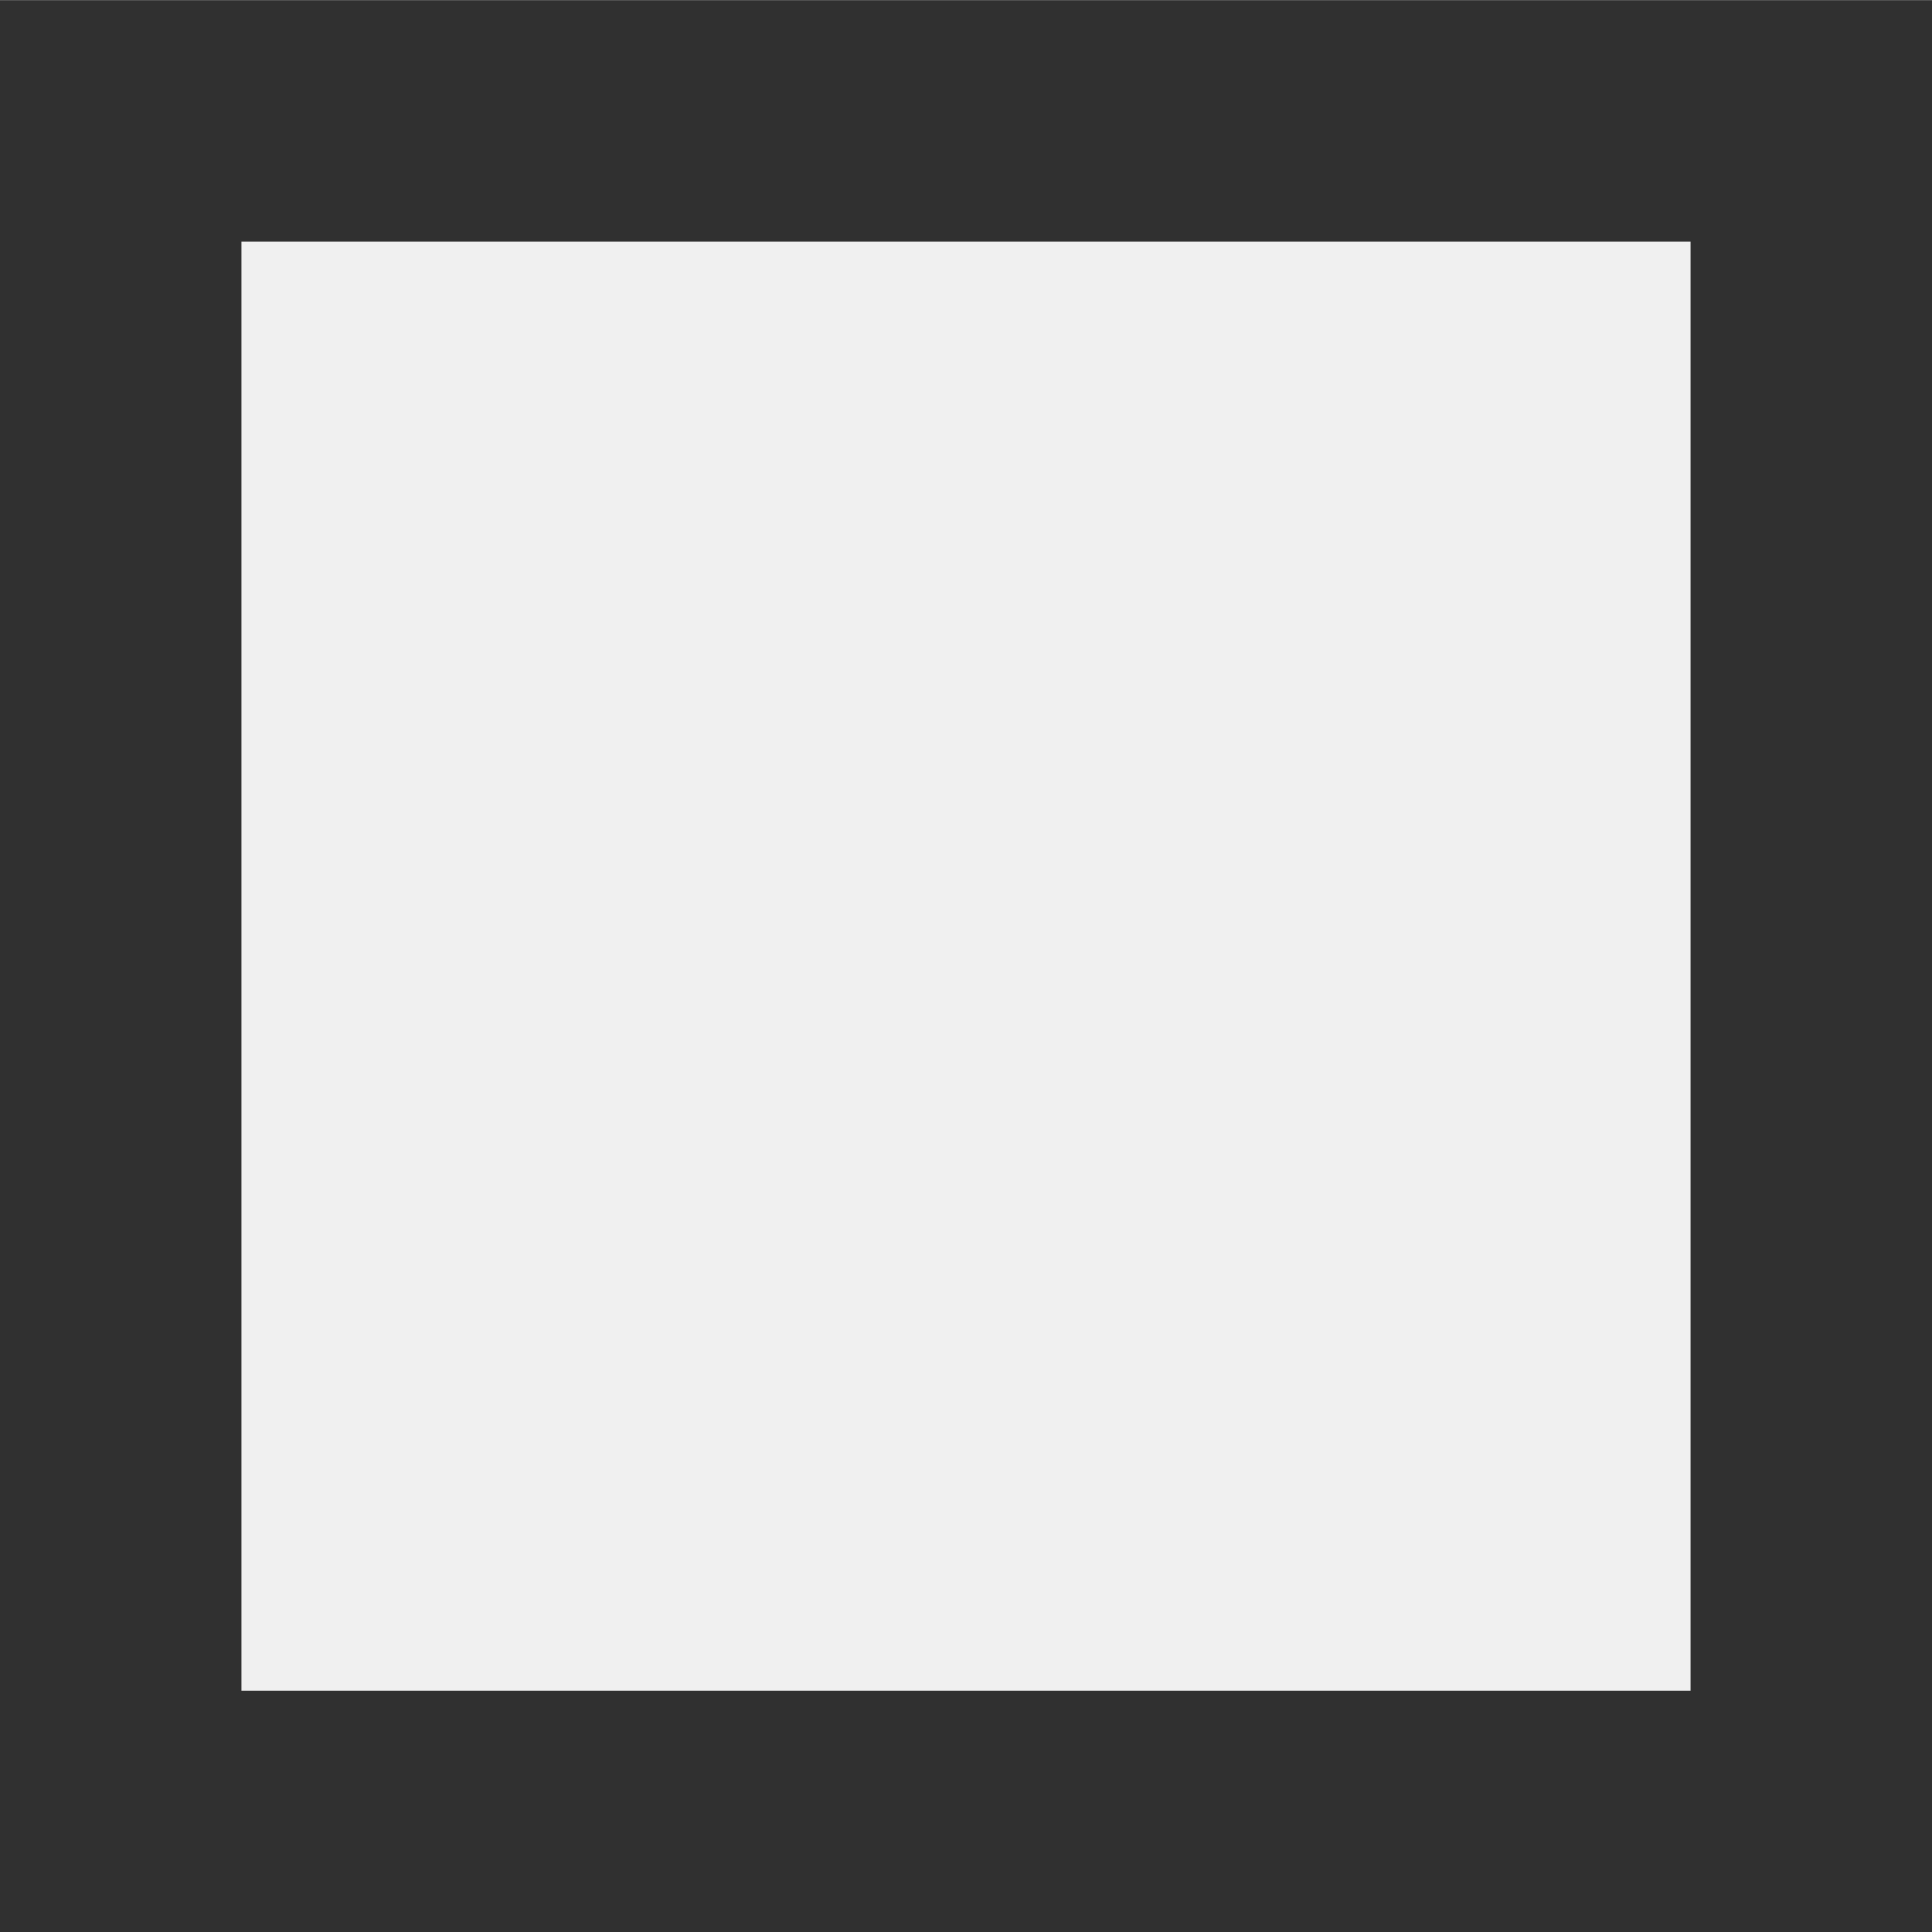
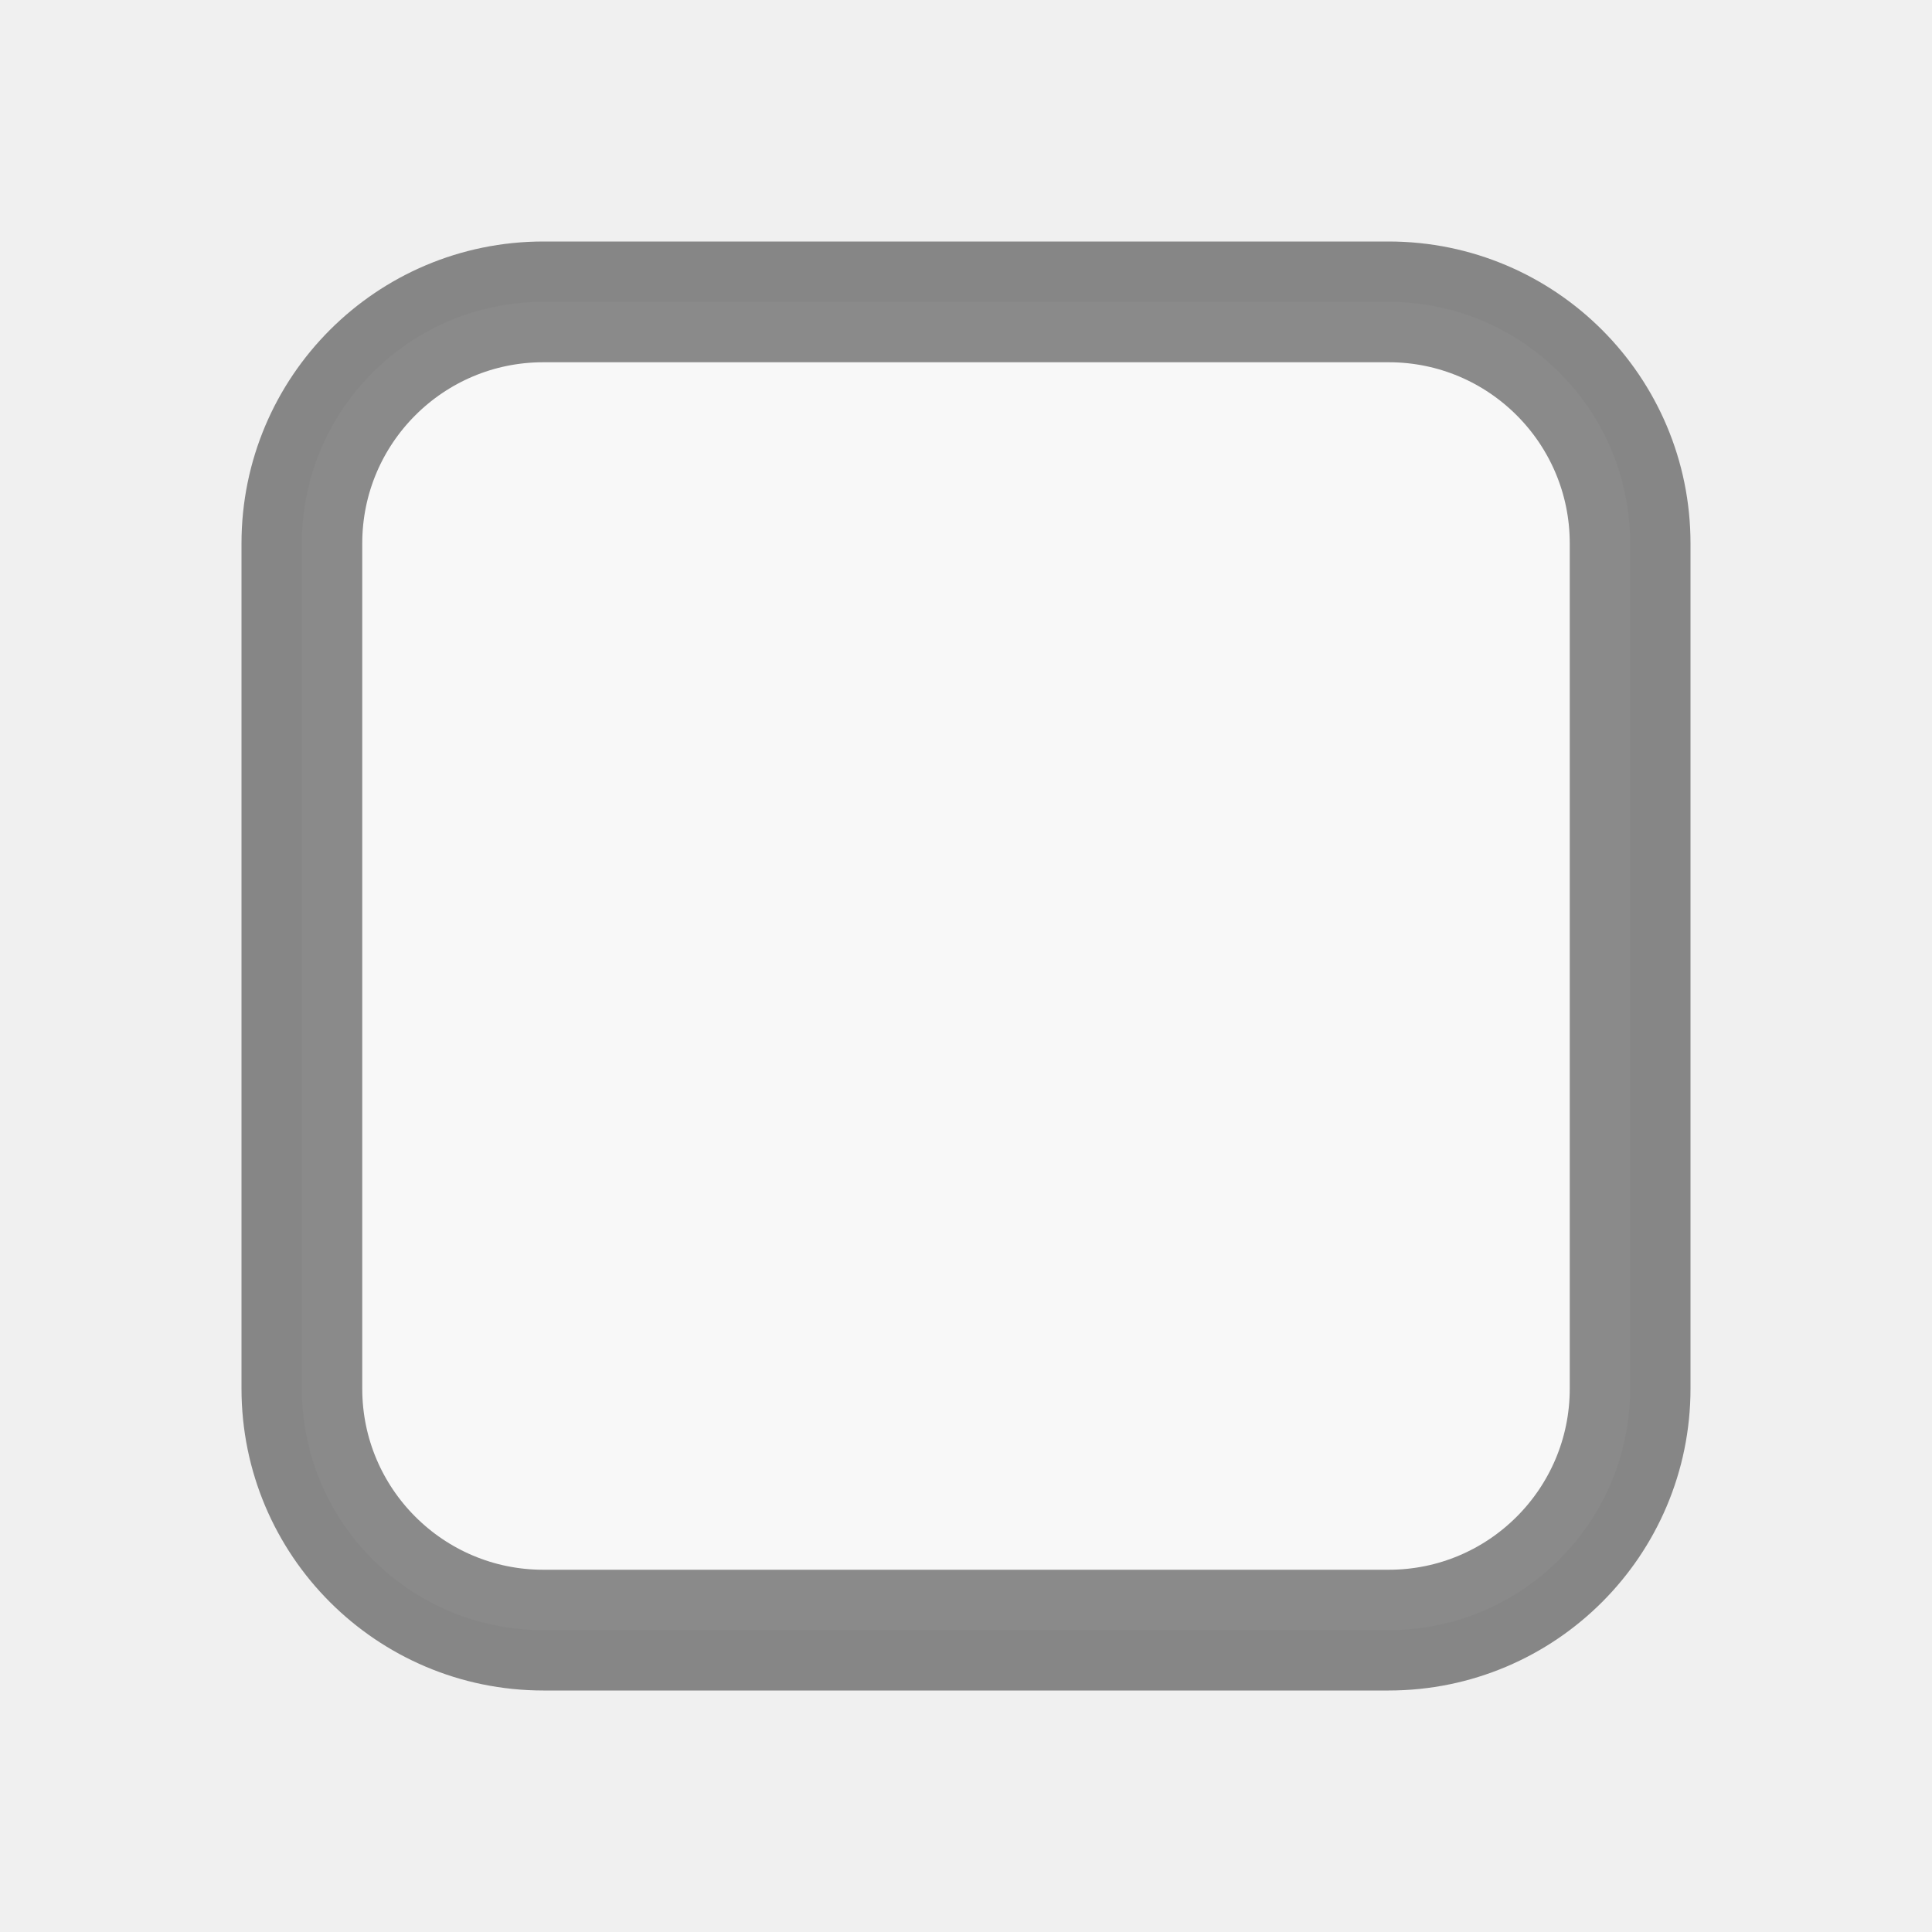
- <svg xmlns="http://www.w3.org/2000/svg" width="16" height="16" viewBox="0 0 4.233 4.233" version="1.1" id="svg8">
-   <defs id="defs2" />
-   <g id="layer1" transform="translate(0,-292.7667)">
-     <path style="fill:#303030;fill-opacity:1;stroke:none;stroke-width:0.794;stroke-linecap:round;stroke-linejoin:bevel;stroke-miterlimit:4;stroke-dasharray:none;stroke-opacity:1;paint-order:normal" d="m 1.6666666e-8,292.767 v 4.233 H 4.233 v -4.233 z M 0.529,293.296 H 3.704 v 3.175 H 0.529 Z" id="rect815-3" />
-   </g>
+ <svg xmlns="http://www.w3.org/2000/svg" width="16" height="16" viewBox="0 0 16 16">
+   <rect x="2.5" y="2.5" width="11" height="11" rx="2" fill="#fff" fill-opacity=".55" stroke="#303030" stroke-opacity=".55" />
</svg>
